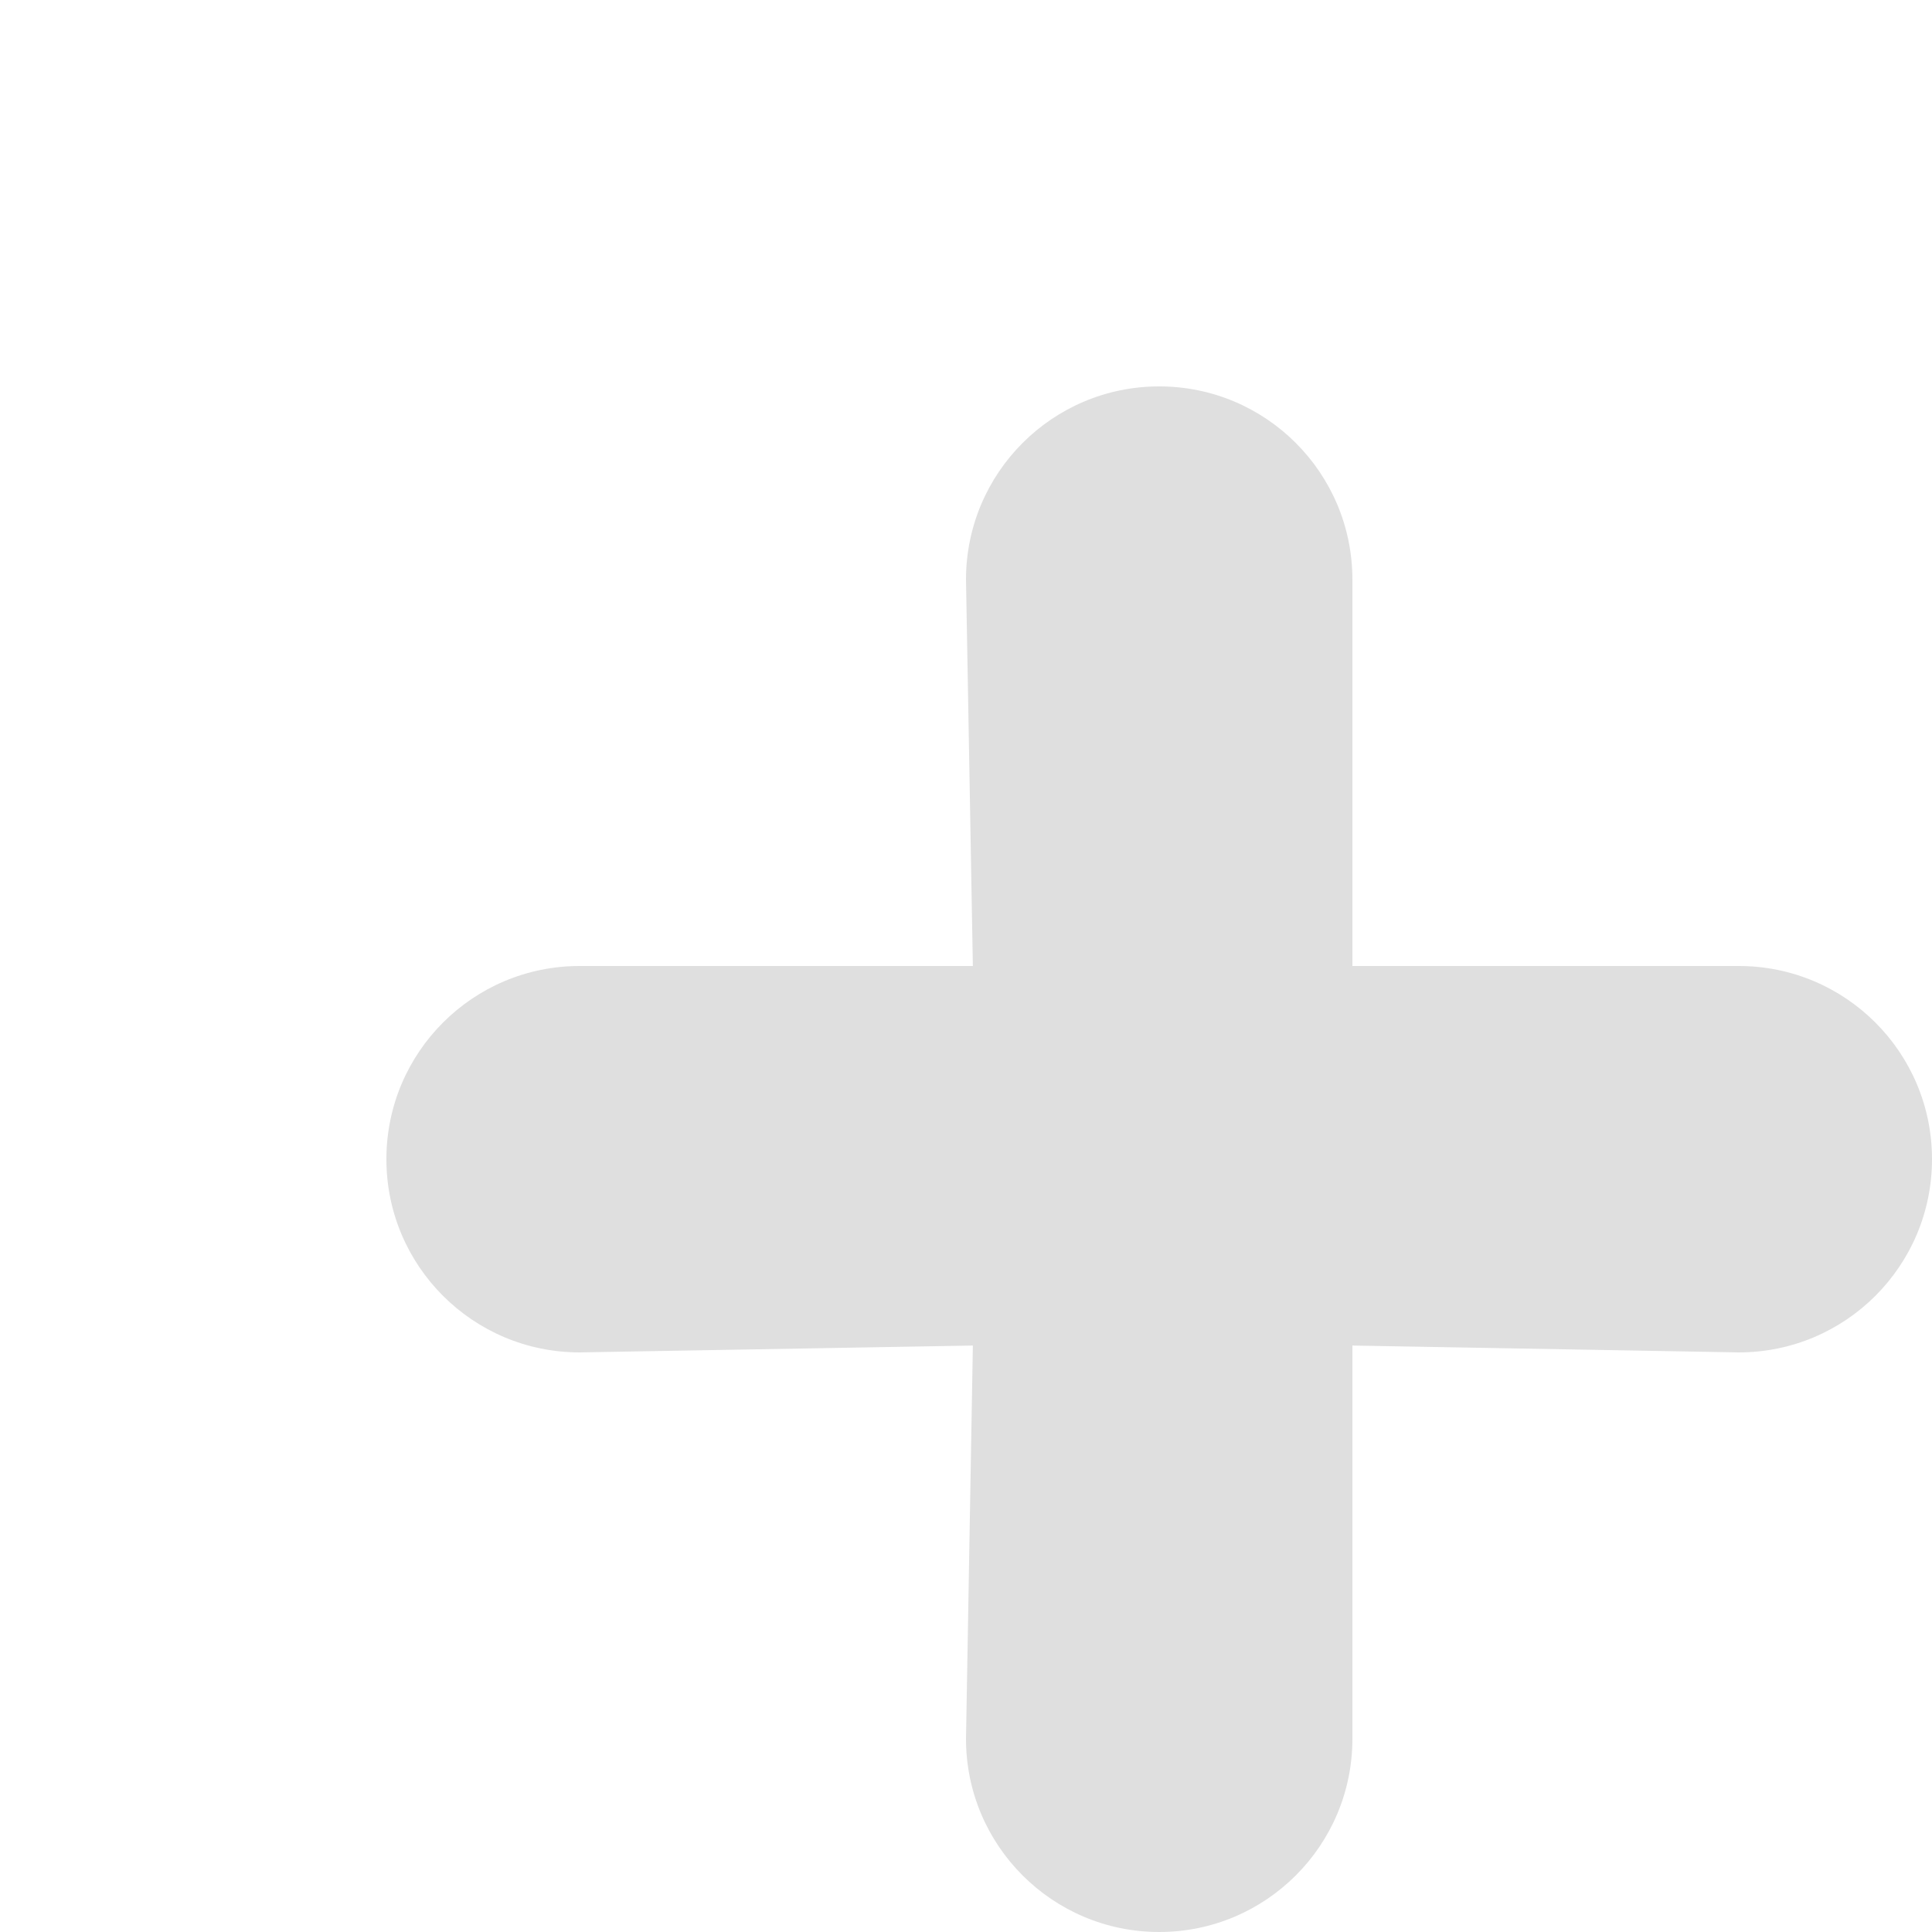
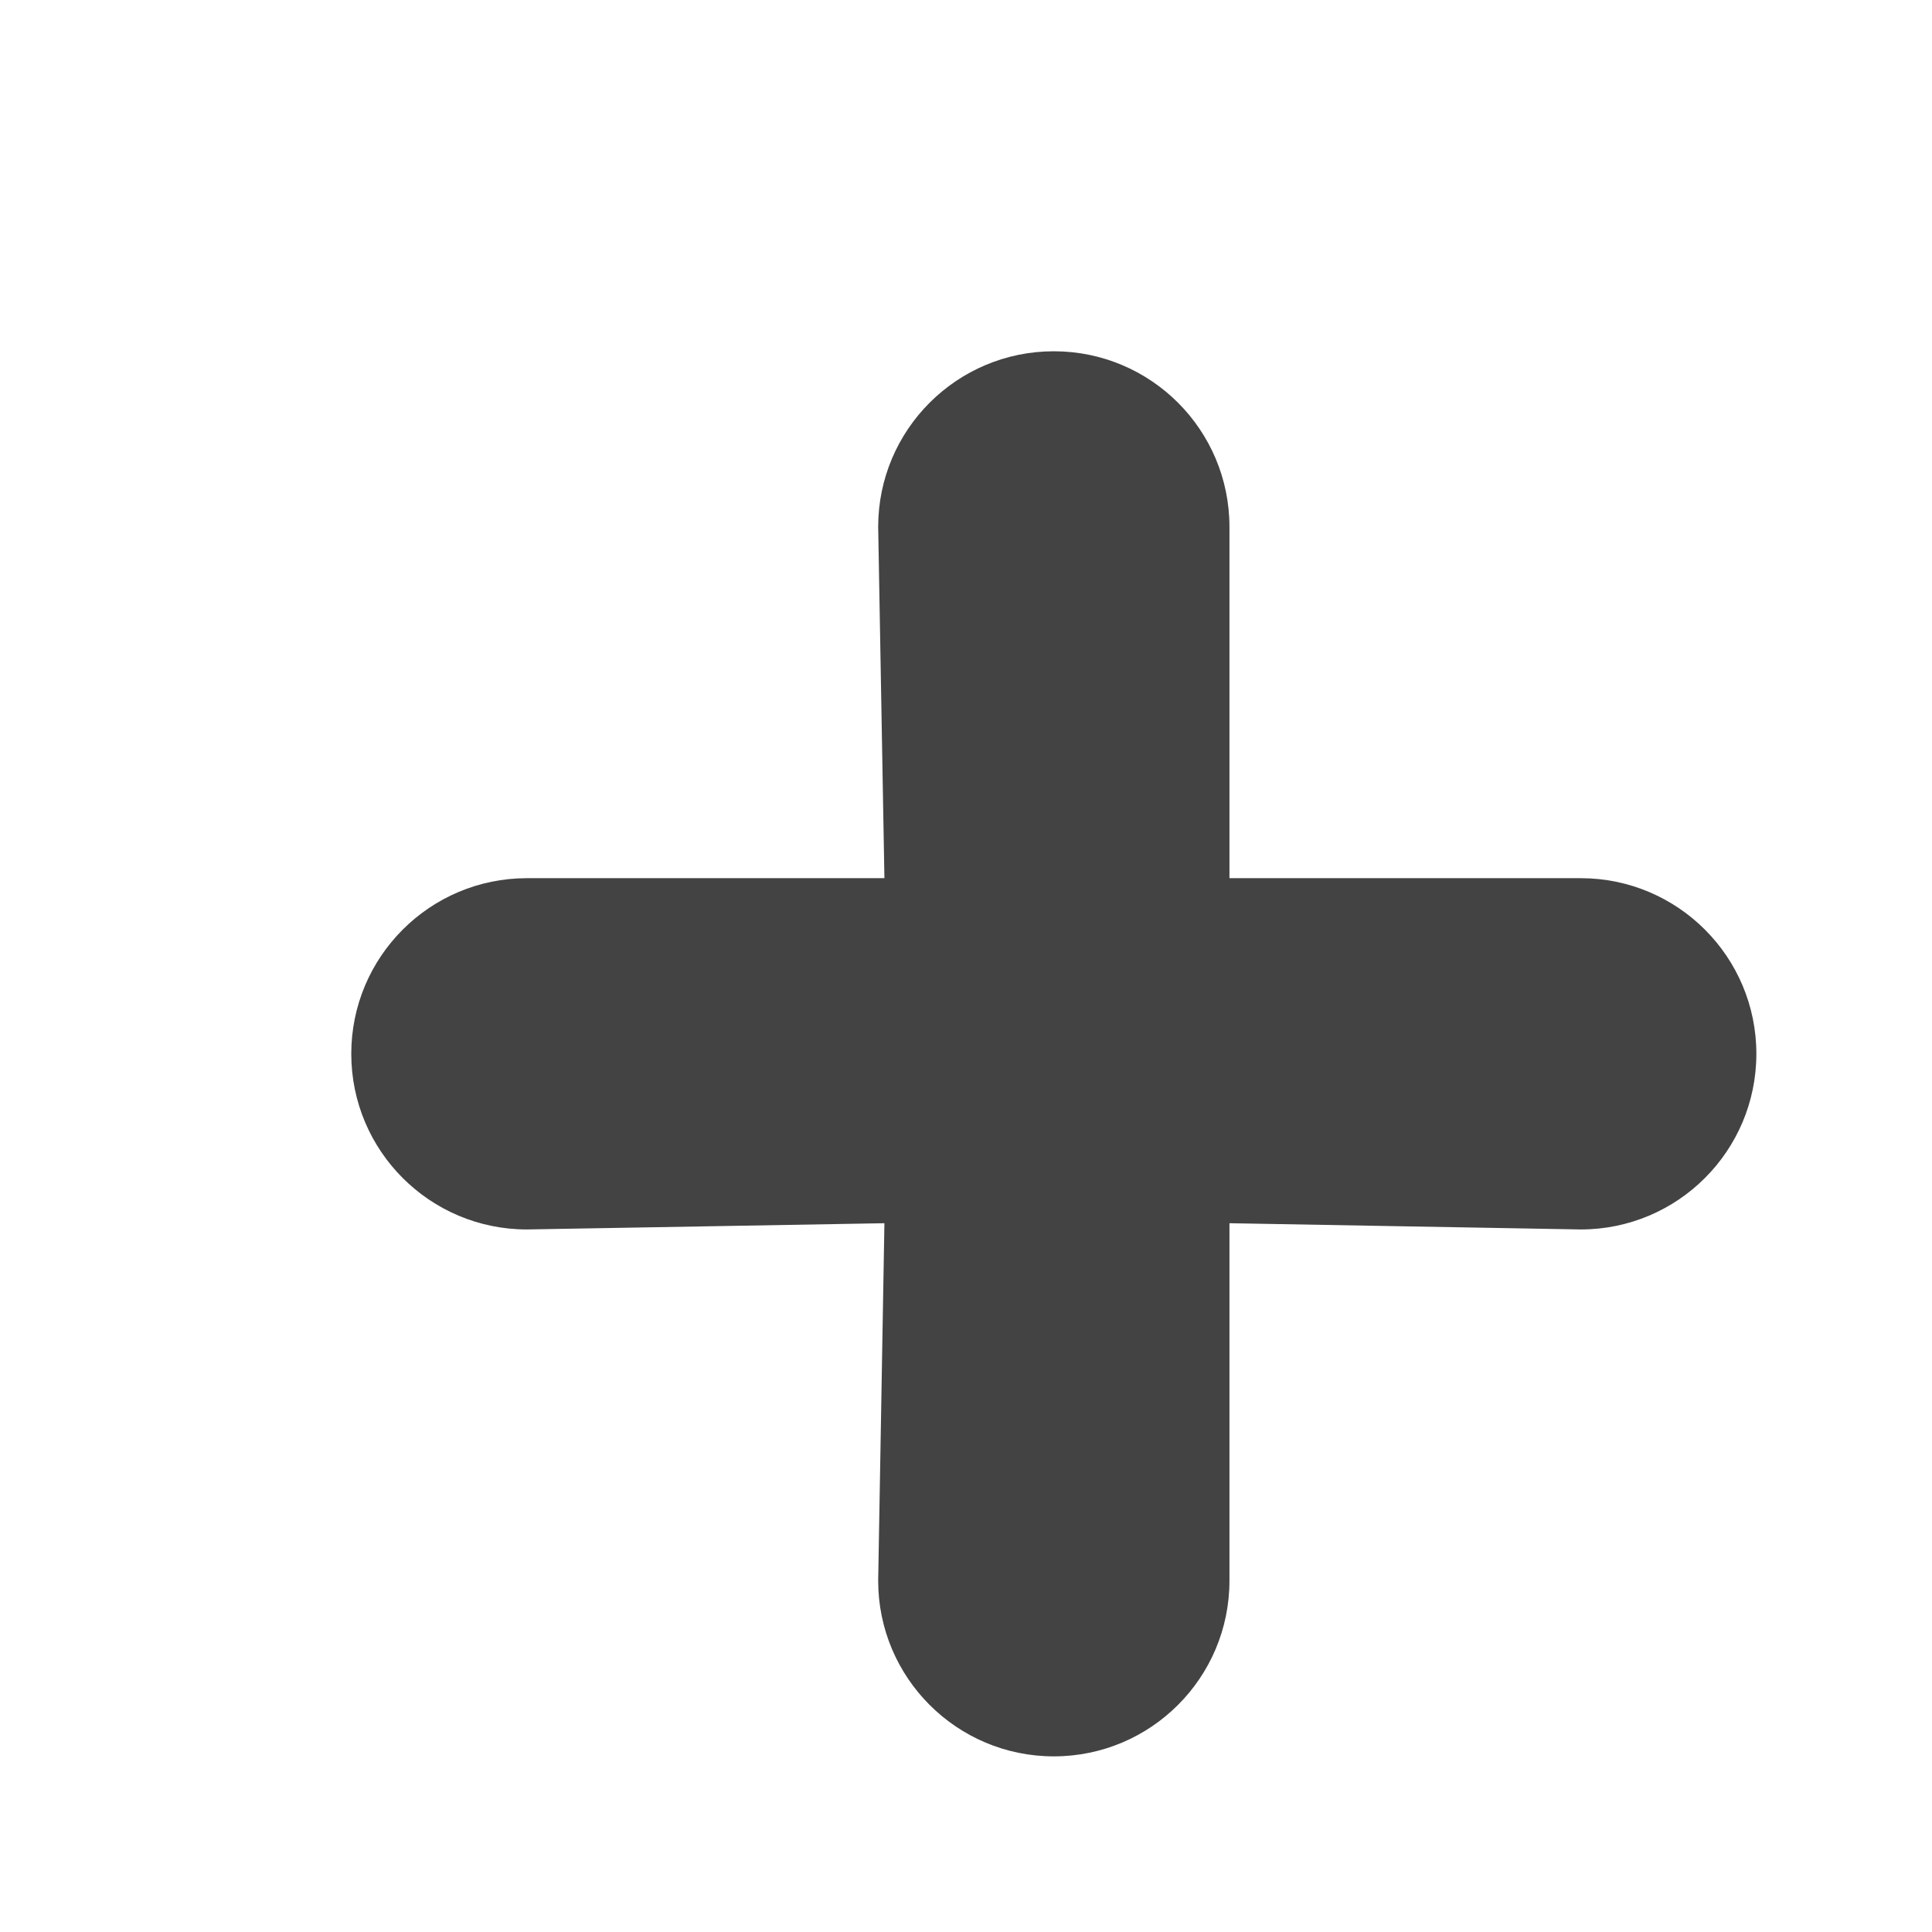
- <svg xmlns="http://www.w3.org/2000/svg" width="20" height="20" version="1.2" id="plus">
-   <path d="M18 10h-4V6a2 2 0 0 0-4 0l.071 4H6a2 2 0 0 0 0 4l4.071-.071L10 18a2 2 0 0 0 4 0v-4.071L18 14a2 2 0 0 0 0-4z" fill="rgb(223, 223, 223)">
+ <svg xmlns="http://www.w3.org/2000/svg" width="22" height="22" version="1.2" id="plus">
+   <path d="M18 10h-4V6a2 2 0 0 0-4 0l.071 4H6a2 2 0 0 0 0 4l4.071-.071L10 18a2 2 0 0 0 4 0v-4.071L18 14a2 2 0 0 0 0-4z" fill="rgb(67, 67, 67)">
    </path>
</svg>
